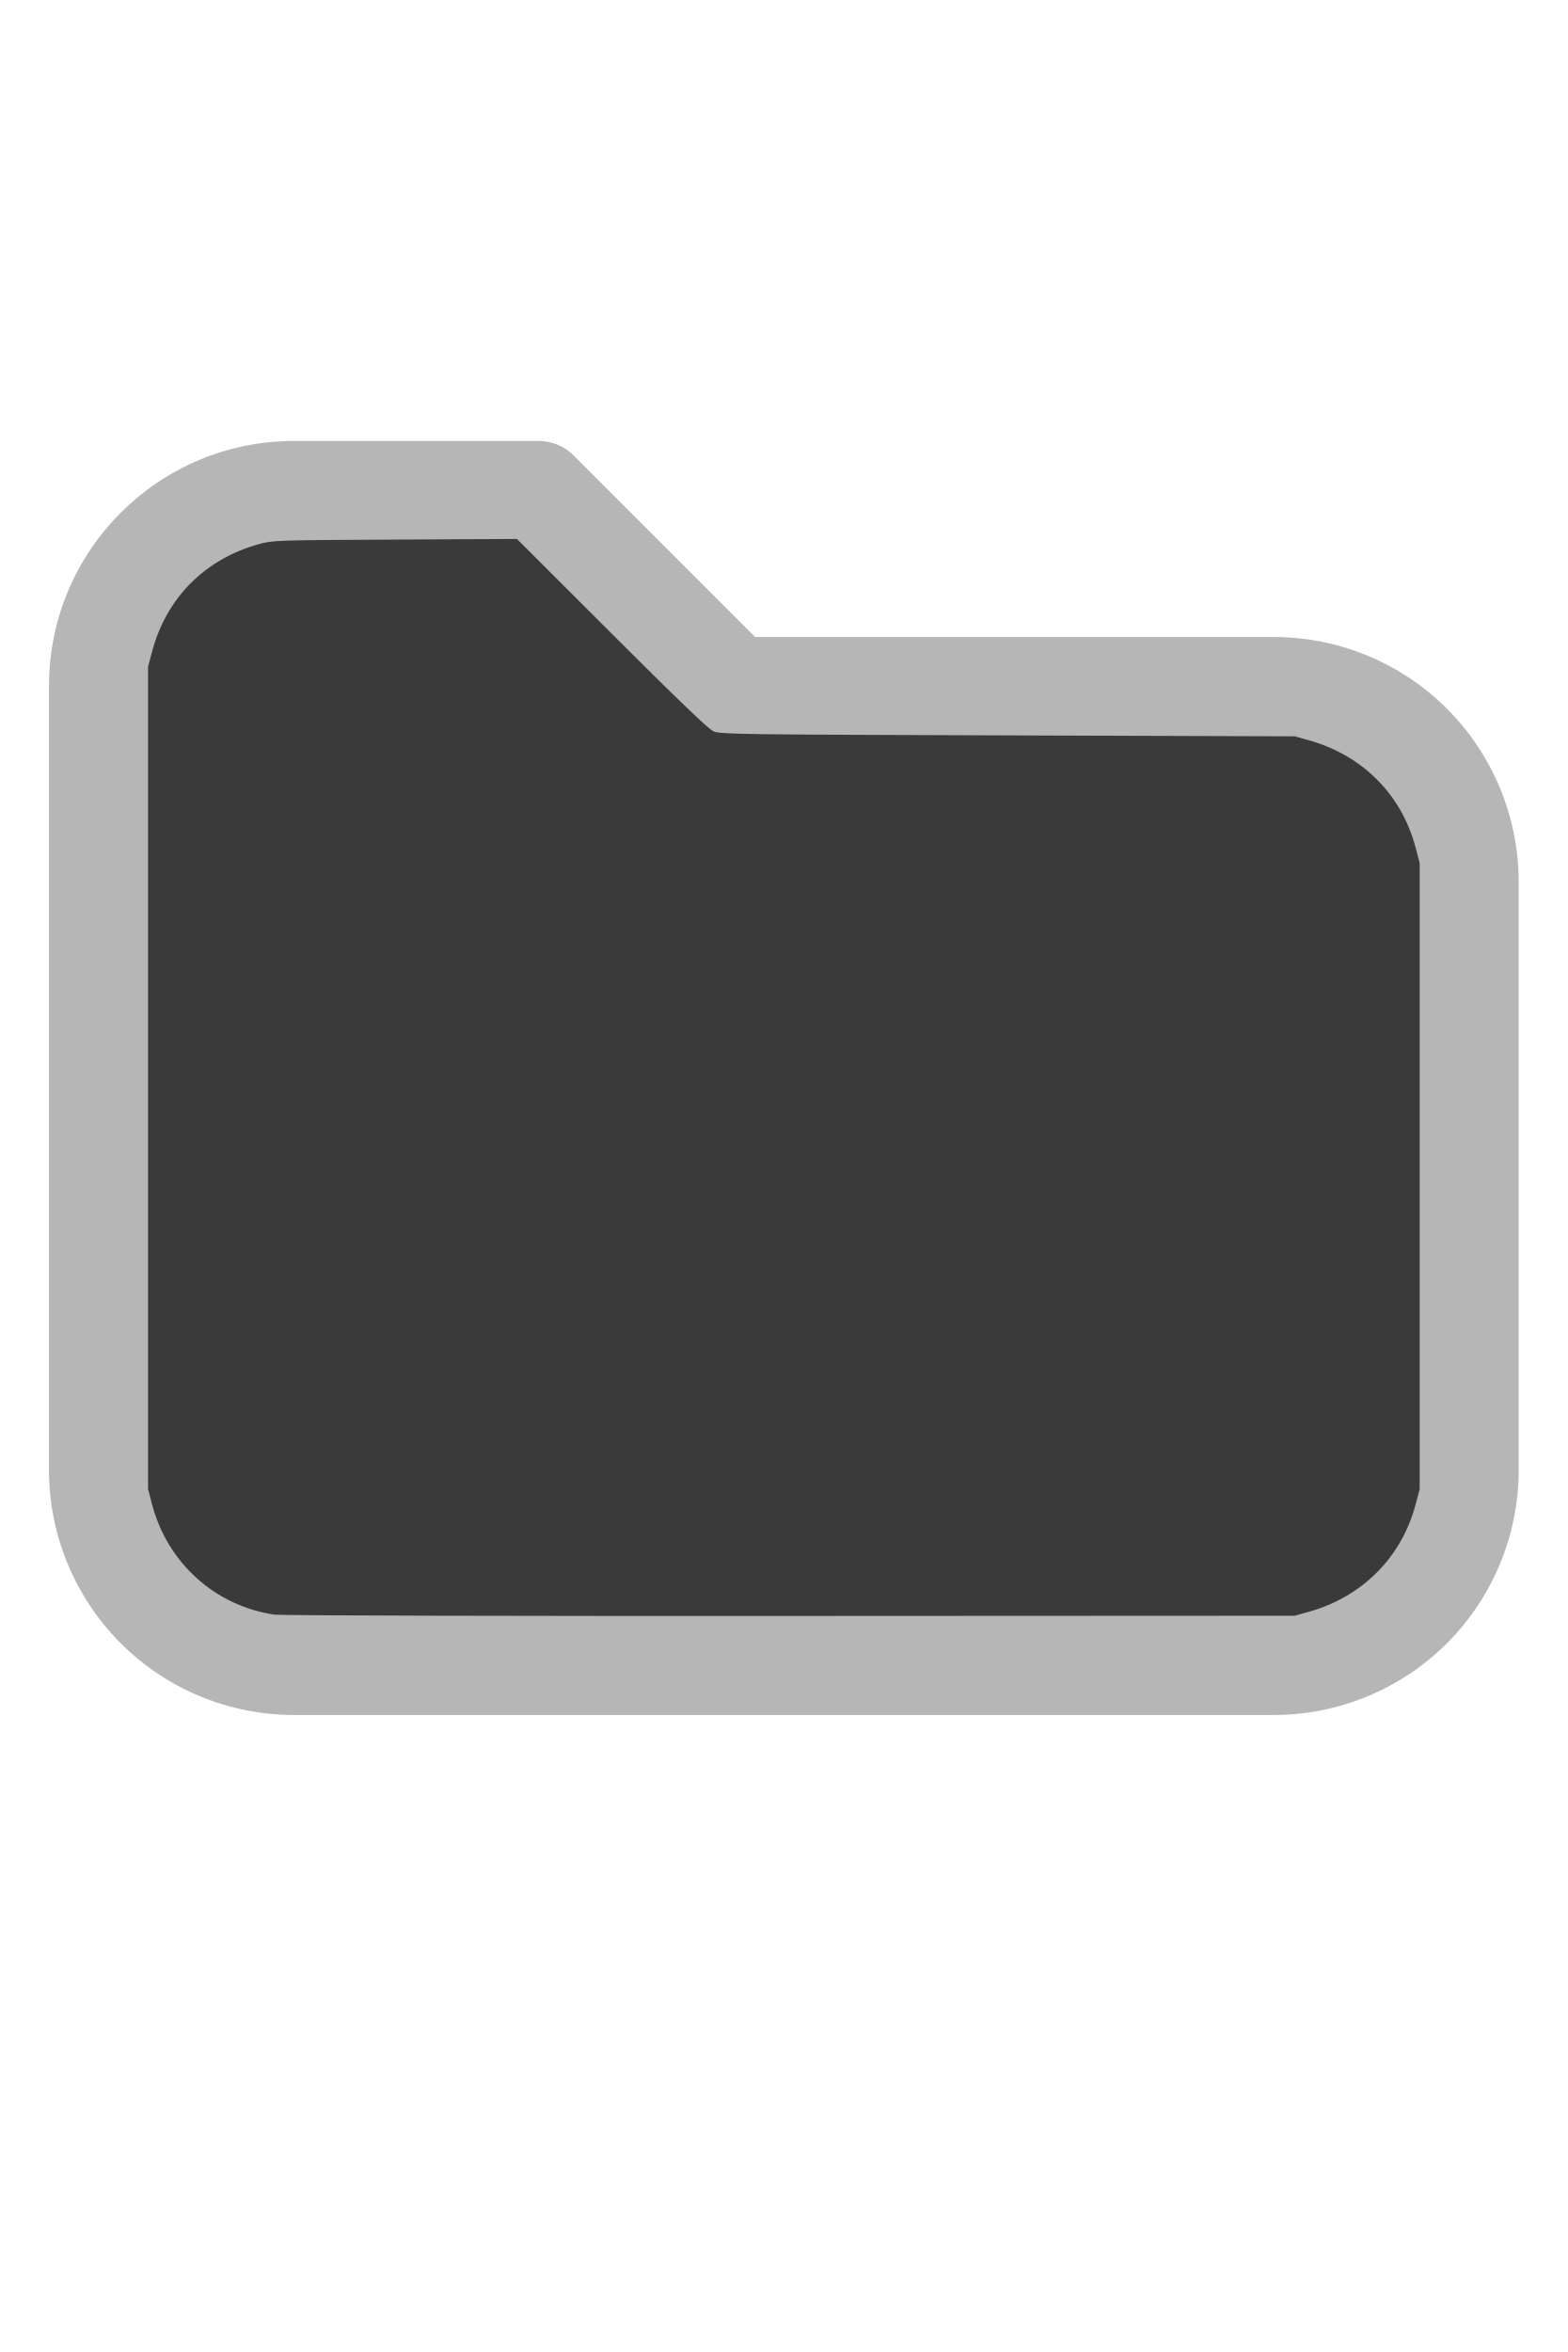
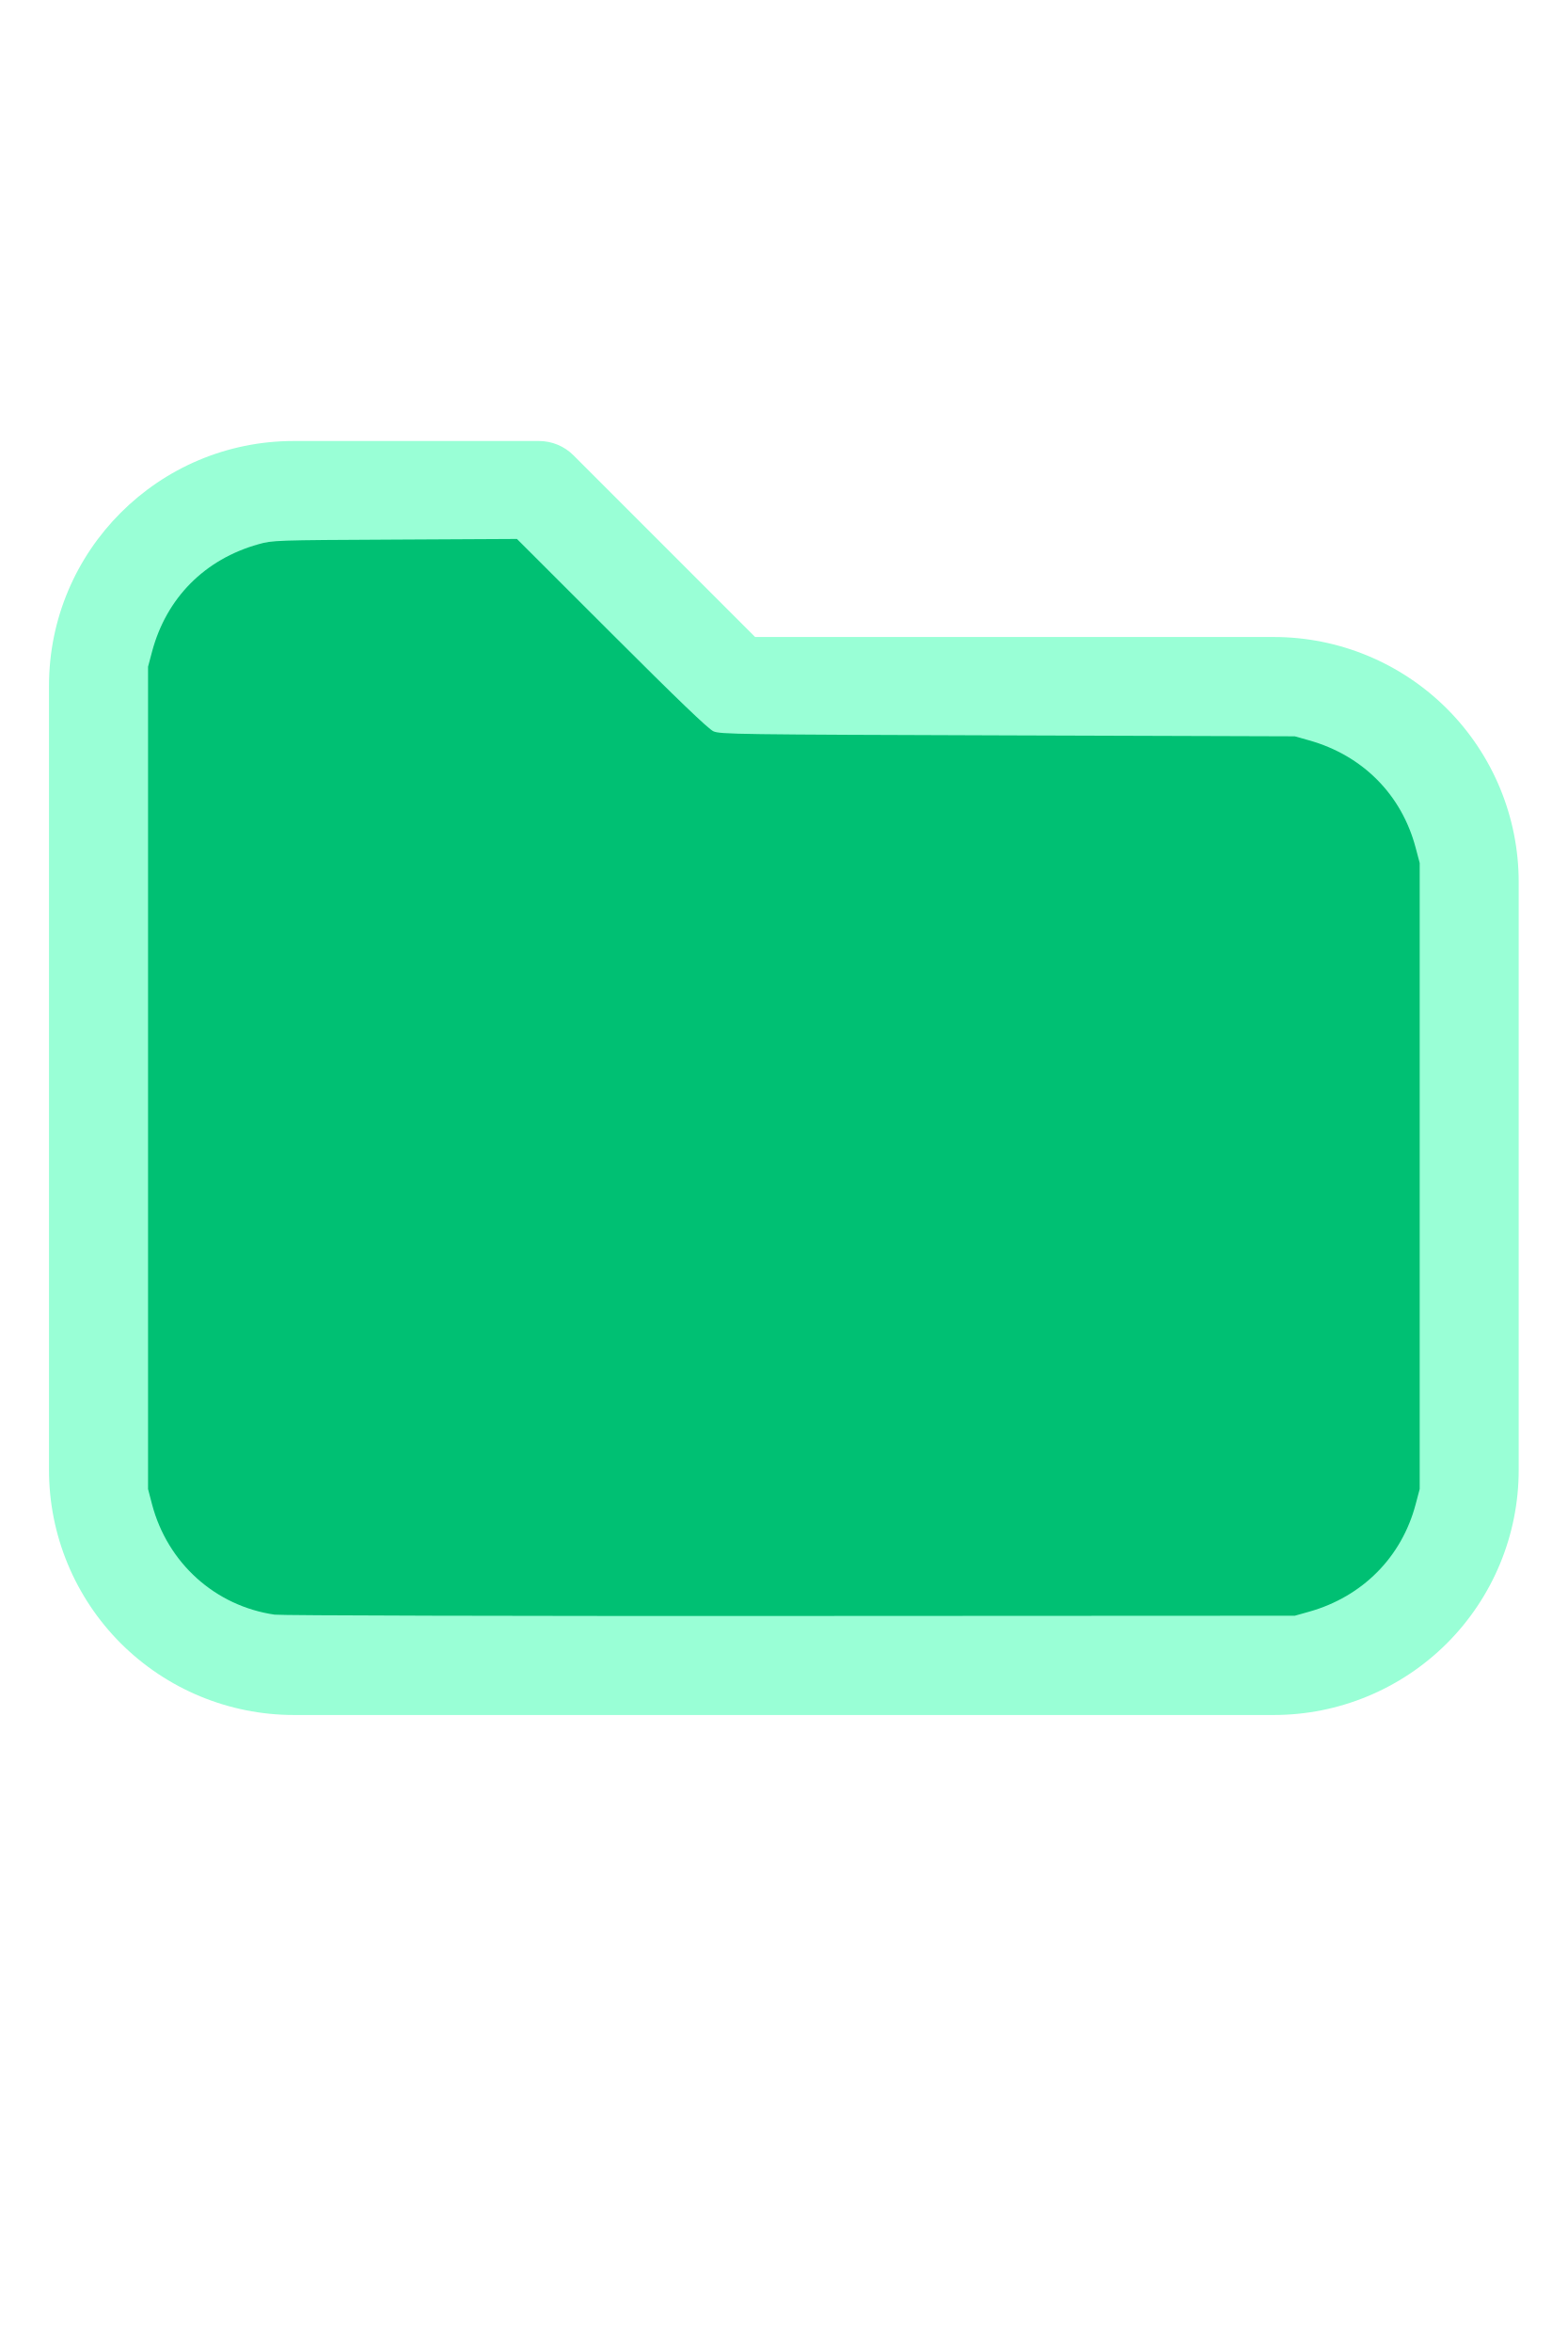
<svg xmlns="http://www.w3.org/2000/svg" version="1.1" width="16" height="24" viewBox="0 0 32 32" xml:space="preserve">
-   <g style="fill:#B6B6B6;">
+   <g style="fill:#99FFD6;">
    <path d="M1,5.998l-0,16.002c-0,1.326 0.527,2.598 1.464,3.536c0.938,0.937 2.21,1.464 3.536,1.464c5.322,0 14.678,-0 20,0c1.326,0 2.598,-0.527 3.536,-1.464c0.937,-0.938 1.464,-2.21 1.464,-3.536c0,-3.486 0,-8.514 0,-12c0,-1.326 -0.527,-2.598 -1.464,-3.536c-0.938,-0.937 -2.21,-1.464 -3.536,-1.464c-0,0 -10.586,0 -10.586,0c0,-0 -3.707,-3.707 -3.707,-3.707c-0.187,-0.188 -0.442,-0.293 -0.707,-0.293l-5.002,0c-2.76,0 -4.998,2.238 -4.998,4.998Zm2,-0l-0,16.002c-0,0.796 0.316,1.559 0.879,2.121c0.562,0.563 1.325,0.879 2.121,0.879l20,0c0.796,0 1.559,-0.316 2.121,-0.879c0.563,-0.562 0.879,-1.325 0.879,-2.121c0,-3.486 0,-8.514 0,-12c0,-0.796 -0.316,-1.559 -0.879,-2.121c-0.562,-0.563 -1.325,-0.879 -2.121,-0.879c-7.738,0 -11,0 -11,0c-0.265,0 -0.52,-0.105 -0.707,-0.293c-0,0 -3.707,-3.707 -3.707,-3.707c-0,0 -4.588,0 -4.588,0c-1.656,0 -2.998,1.342 -2.998,2.998Z" />
  </g>
-   <g style="fill:#3A3A3A;stroke-width:0;">
+   <g style="fill:#00C073;stroke-width:0;">
    <path d="M 5.606,24.952 C 4.392,24.775 3.42,23.9 3.103,22.699 L 3.022,22.389 V 13.998 5.606 L 3.104,5.298 C 3.396,4.203 4.18,3.412 5.279,3.106 5.565,3.026 5.615,3.024 8.061,3.012 l 2.491,-0.013 1.932,1.93 c 1.344,1.343 1.976,1.95 2.078,1.995 0.137,0.062 0.474,0.066 6.007,0.084 l 5.861,0.019 0.291,0.082 c 1.095,0.308 1.89,1.109 2.176,2.193 l 0.082,0.309 V 16 22.389 l -0.082,0.309 c -0.284,1.079 -1.086,1.888 -2.176,2.194 l -0.291,0.082 -10.303,0.005 c -5.7,0.003 -10.4,-0.009 -10.521,-0.027 z" />
  </g>
</svg>
